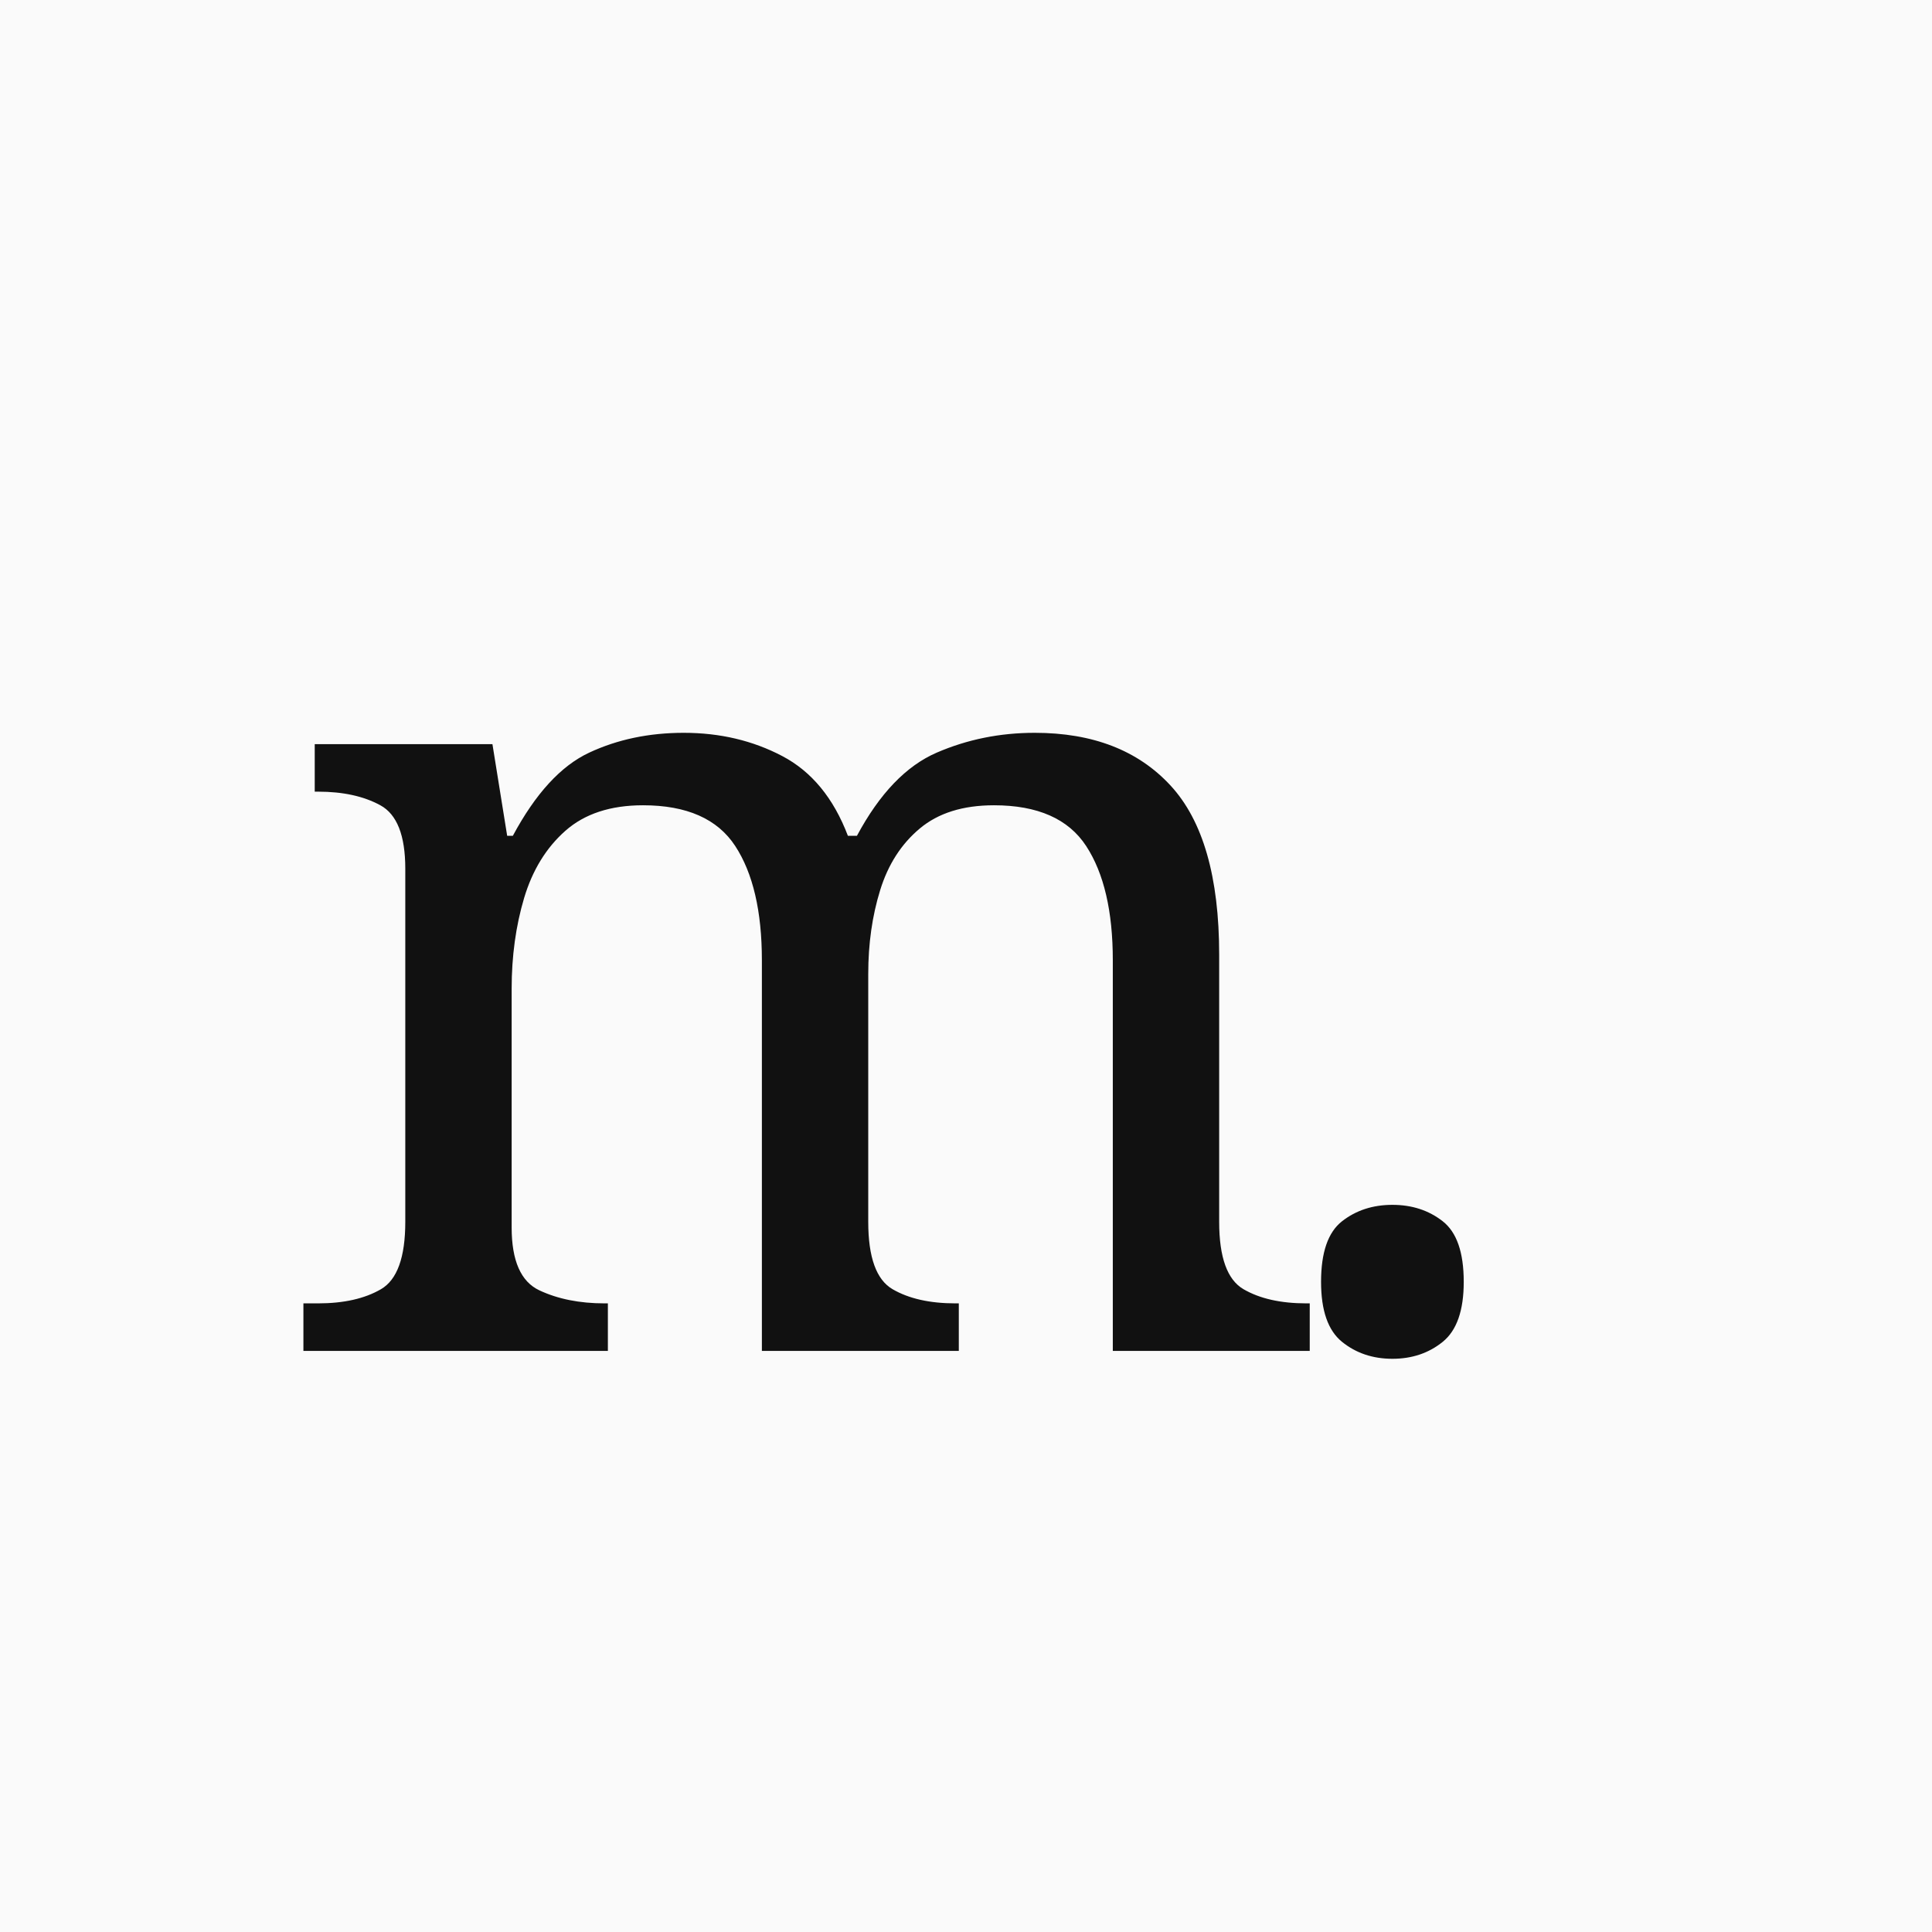
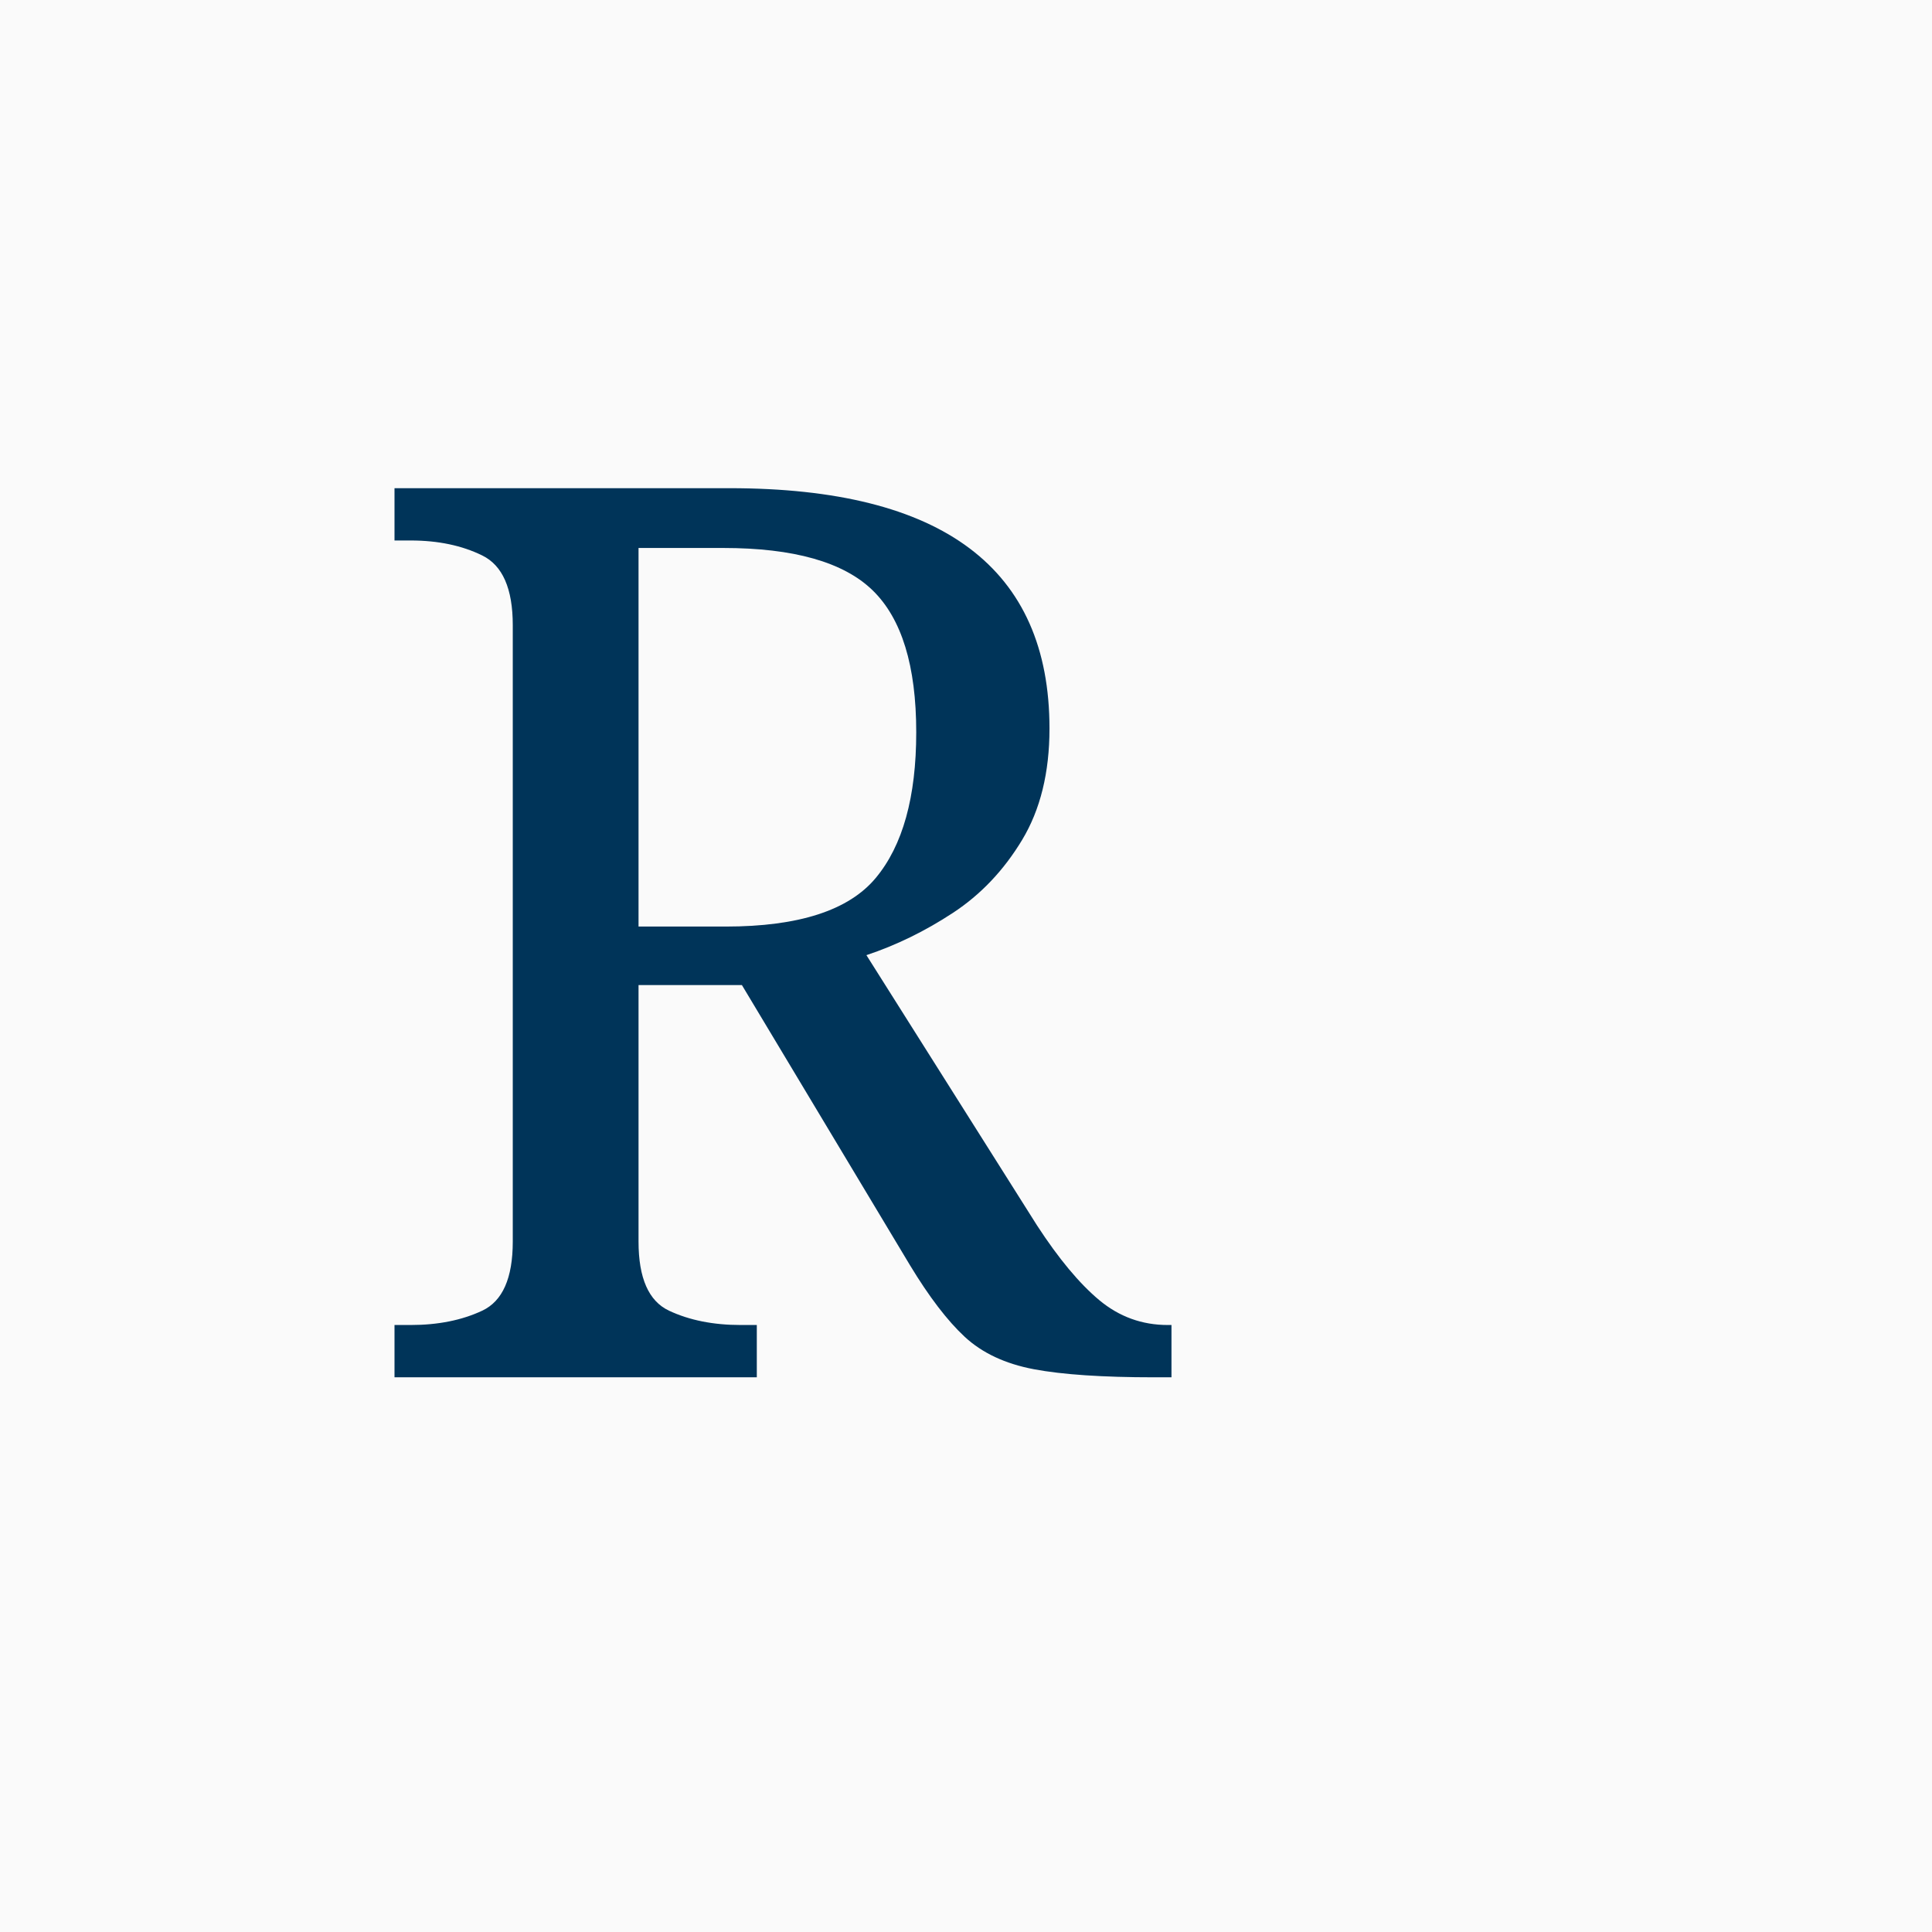
<svg xmlns="http://www.w3.org/2000/svg" width="1024" height="1024" viewBox="0 0 512 512">
  <rect width="512" height="512" fill="#FAFAFA" />
-   <text x="72" y="358" font-family="Georgia,serif" font-size="300" font-weight="500" letter-spacing="-24" fill="#111111">m.</text>
+   <text x="92" y="365" font-family="Georgia,serif" font-size="330" font-weight="500" letter-spacing="-18" fill="#003459">R</text>
</svg>
